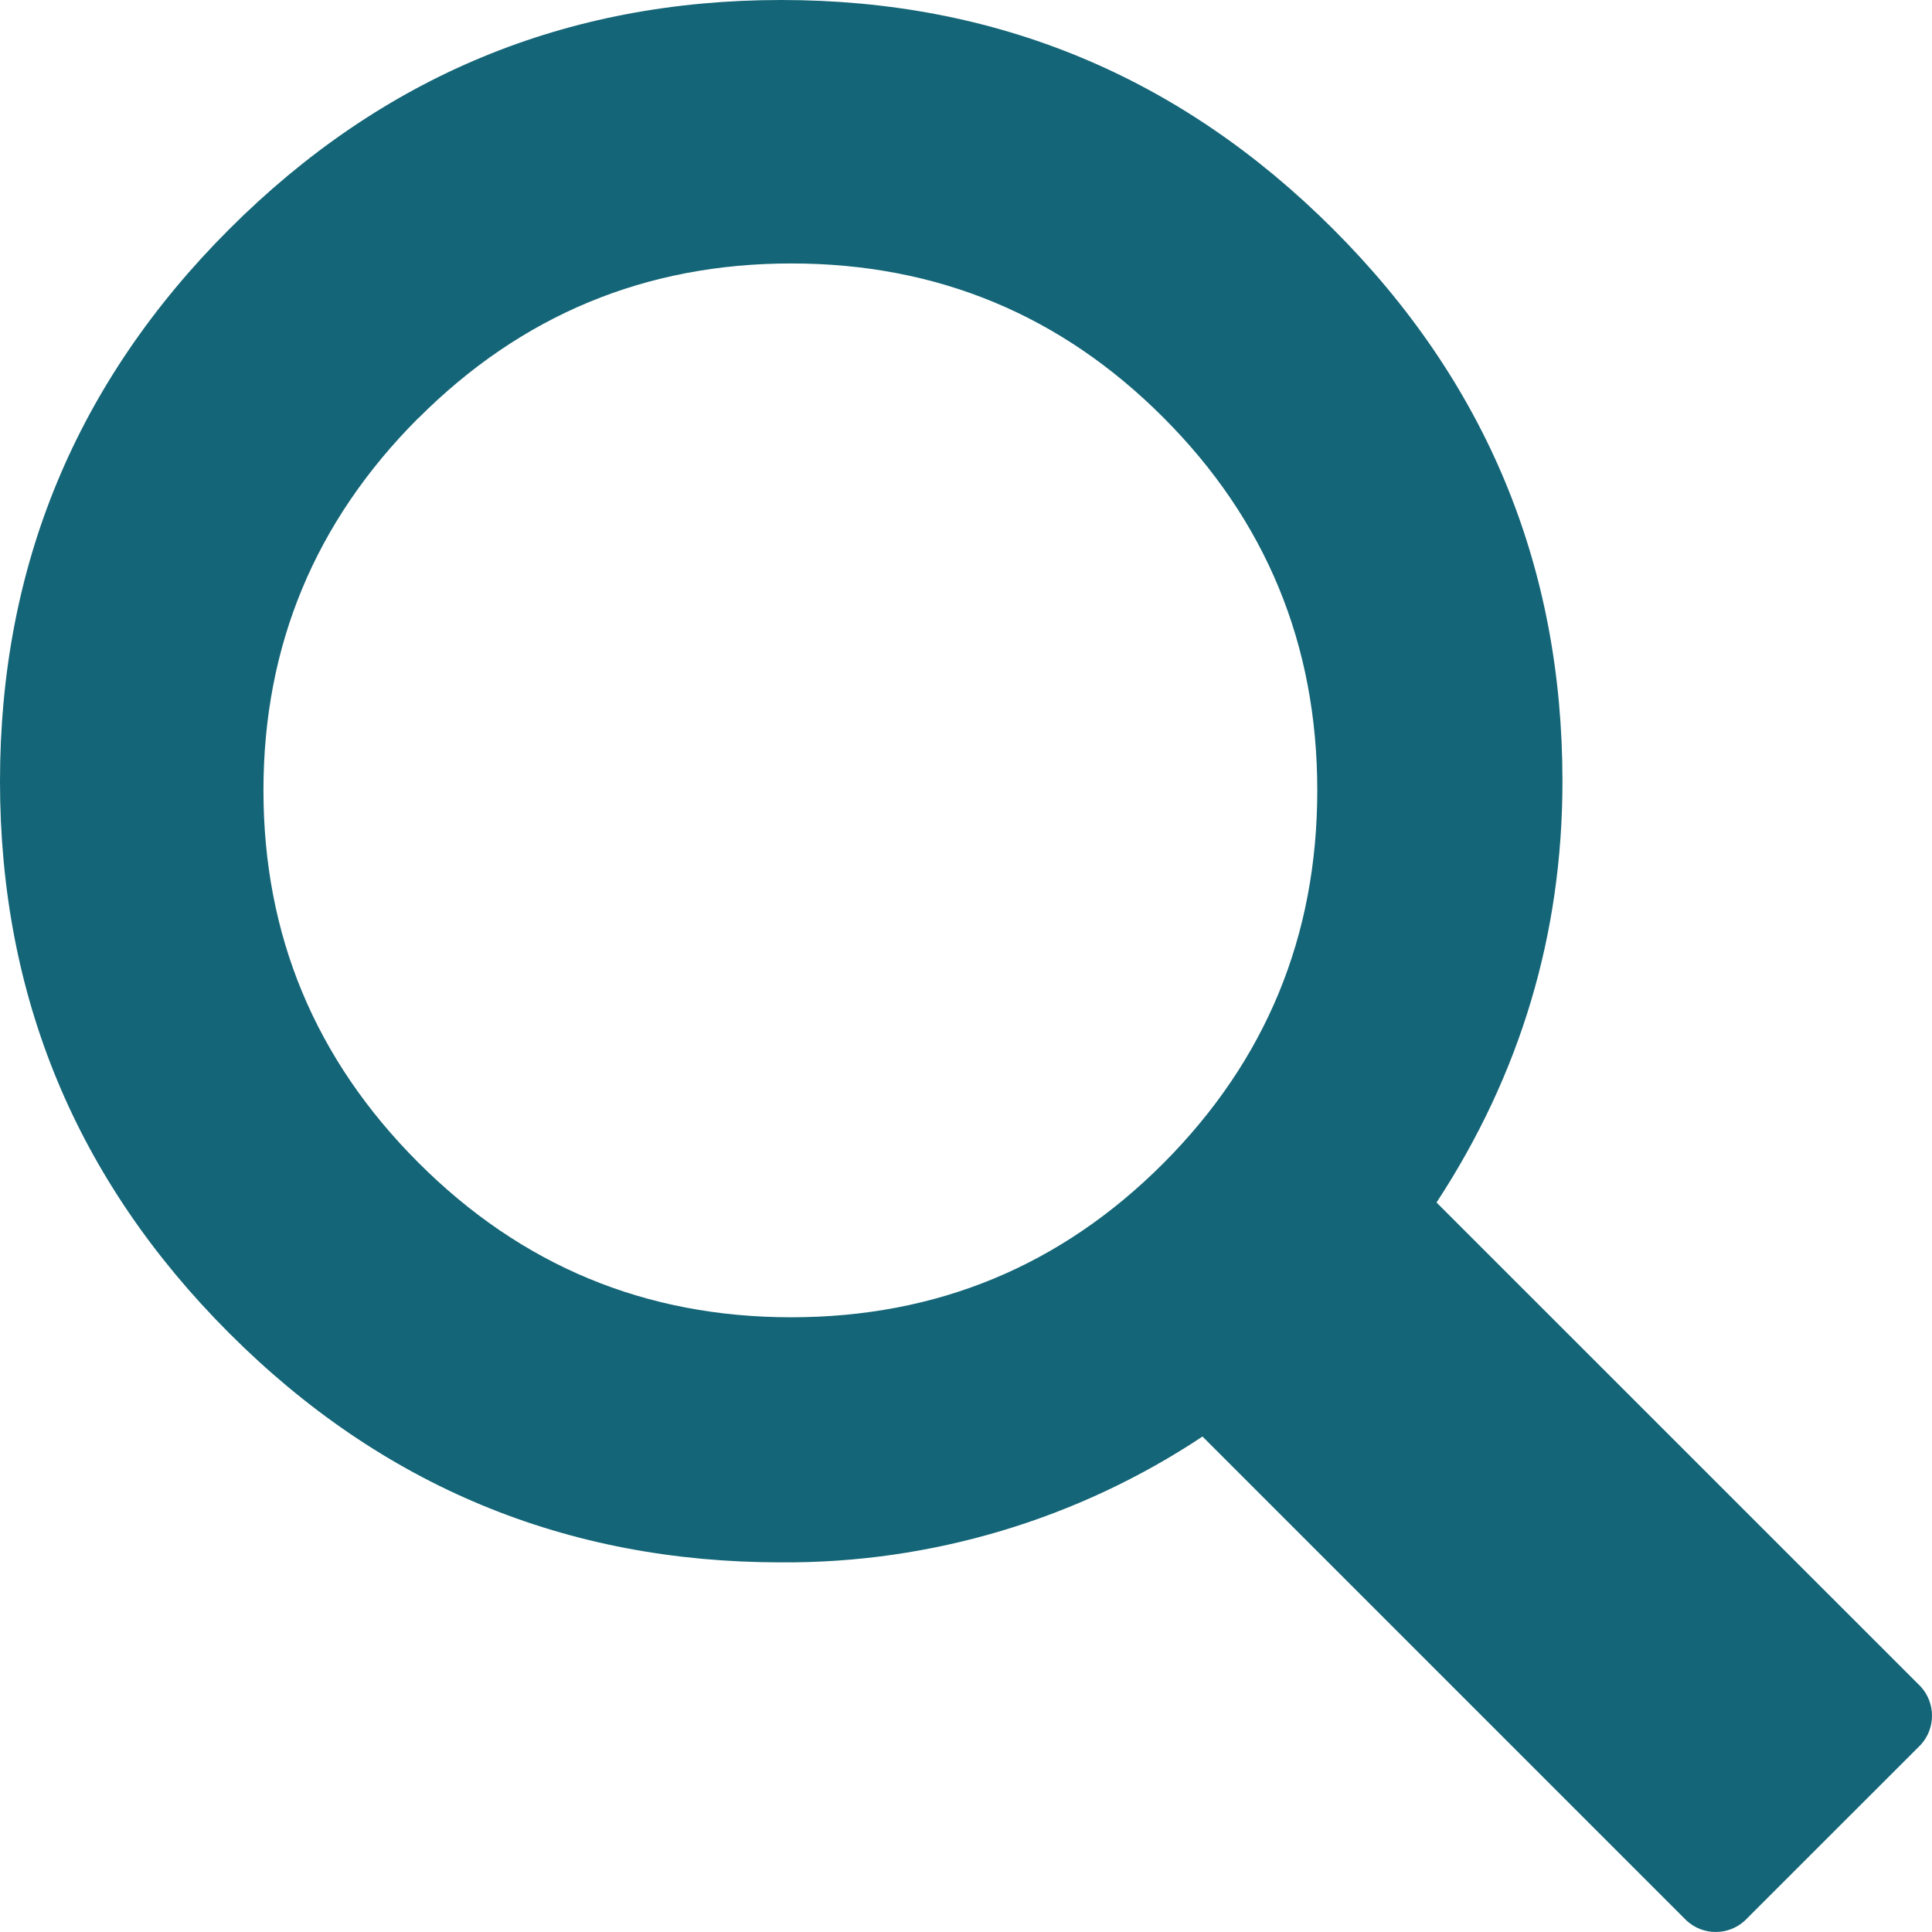
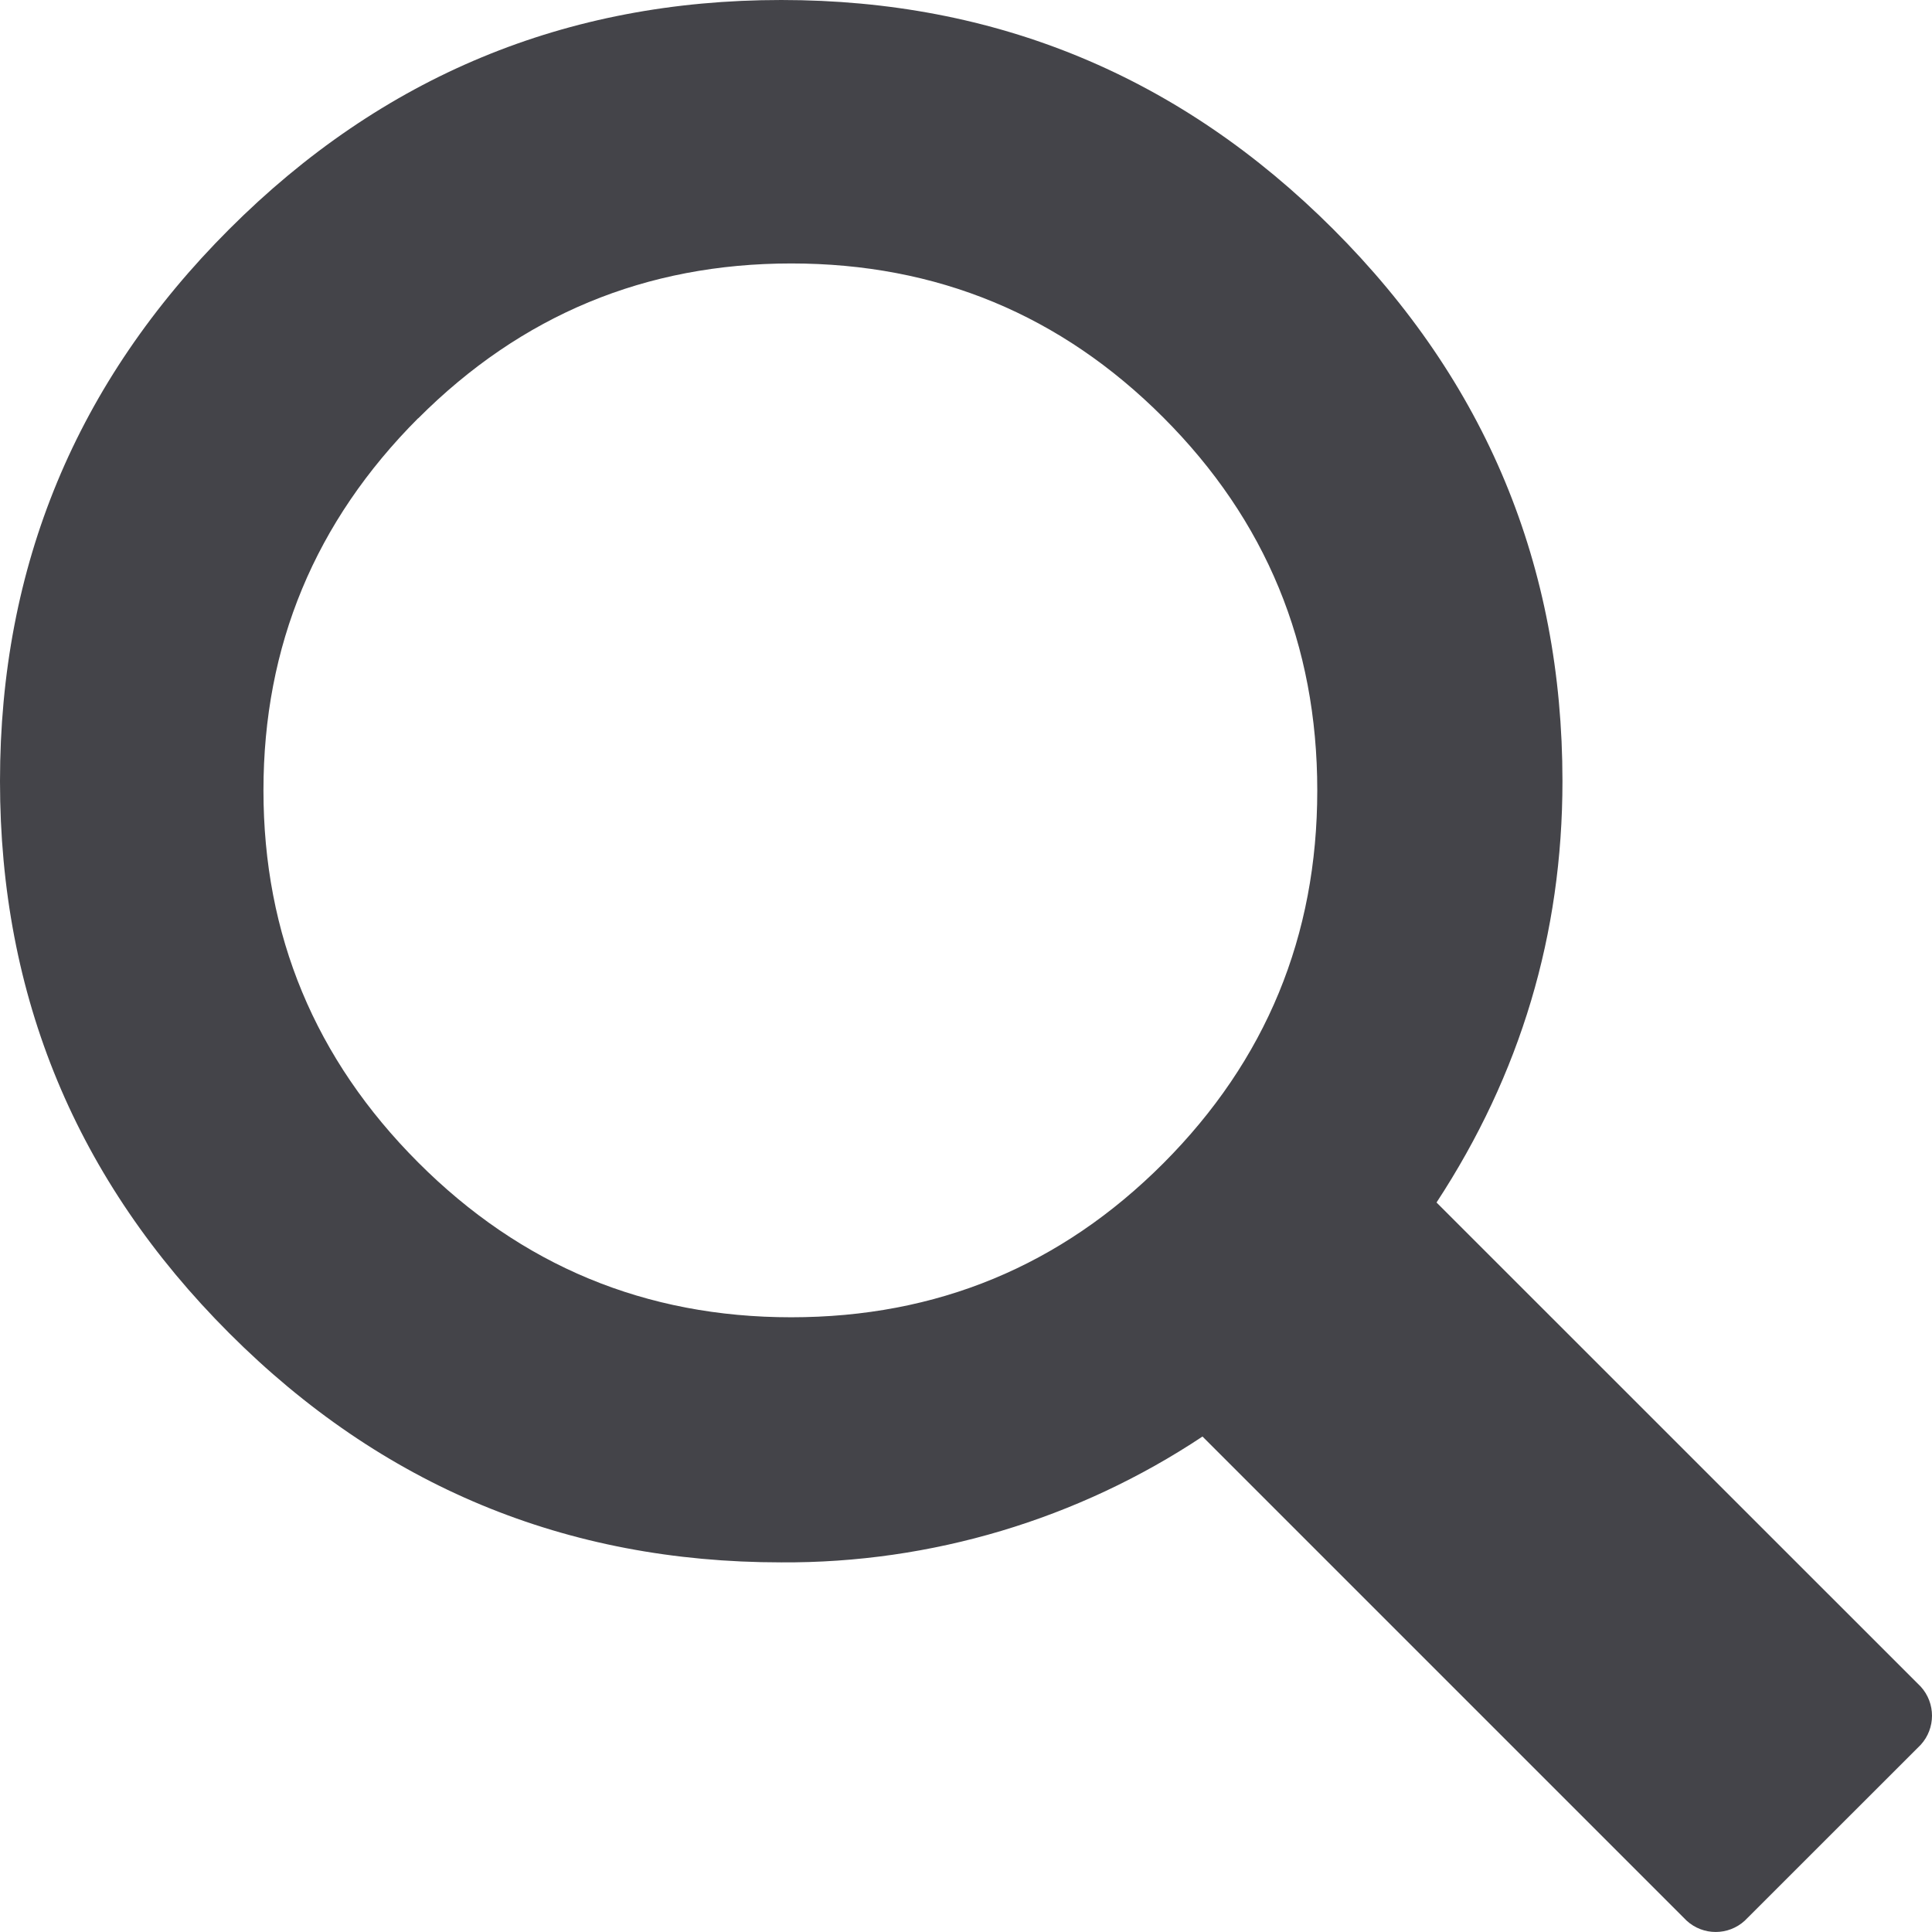
<svg xmlns="http://www.w3.org/2000/svg" width="22" height="22" viewBox="0 0 22 22">
-   <path d="M16.358 13.693l5.514 5.513a.492.492 0 0 1 0 .662l-2.004 2.003a.49.49 0 0 1-.662 0l-5.513-5.513a8.572 8.572 0 0 1-4.797 1.433c-2.452 0-4.547-.87-6.286-2.61C.87 13.441 0 11.346 0 8.896 0 6.445.87 4.35 2.61 2.61 4.35.87 6.444 0 8.896 0c2.45 0 4.545.87 6.286 2.61 1.74 1.74 2.61 3.835 2.61 6.286 0 1.74-.478 3.338-1.434 4.797 0 0 .956-1.459 0 0zM4.761 4.763C3.587 5.94 3 7.353 3 9c0 1.648.587 3.06 1.761 4.236C5.935 14.412 7.351 15 9.009 15c1.658 0 3.071-.584 4.24-1.755C14.415 12.075 15 10.661 15 9c0-1.66-.584-3.076-1.752-4.245C12.08 3.585 10.668 3 9.01 3c-1.658 0-3.074.588-4.248 1.764z" fill="#146577" fill-rule="evenodd" />
+   <path d="M16.358 13.693l5.514 5.513a.492.492 0 0 1 0 .662l-2.004 2.003a.49.49 0 0 1-.662 0l-5.513-5.513a8.572 8.572 0 0 1-4.797 1.433c-2.452 0-4.547-.87-6.286-2.61C.87 13.441 0 11.346 0 8.896 0 6.445.87 4.35 2.61 2.61 4.35.87 6.444 0 8.896 0c2.45 0 4.545.87 6.286 2.61 1.74 1.74 2.61 3.835 2.61 6.286 0 1.74-.478 3.338-1.434 4.797 0 0 .956-1.459 0 0zM4.761 4.763C3.587 5.94 3 7.353 3 9c0 1.648.587 3.06 1.761 4.236C5.935 14.412 7.351 15 9.009 15c1.658 0 3.071-.584 4.24-1.755C14.415 12.075 15 10.661 15 9c0-1.66-.584-3.076-1.752-4.245C12.08 3.585 10.668 3 9.01 3c-1.658 0-3.074.588-4.248 1.764z" fill="#444449" fill-rule="evenodd" />
</svg>
